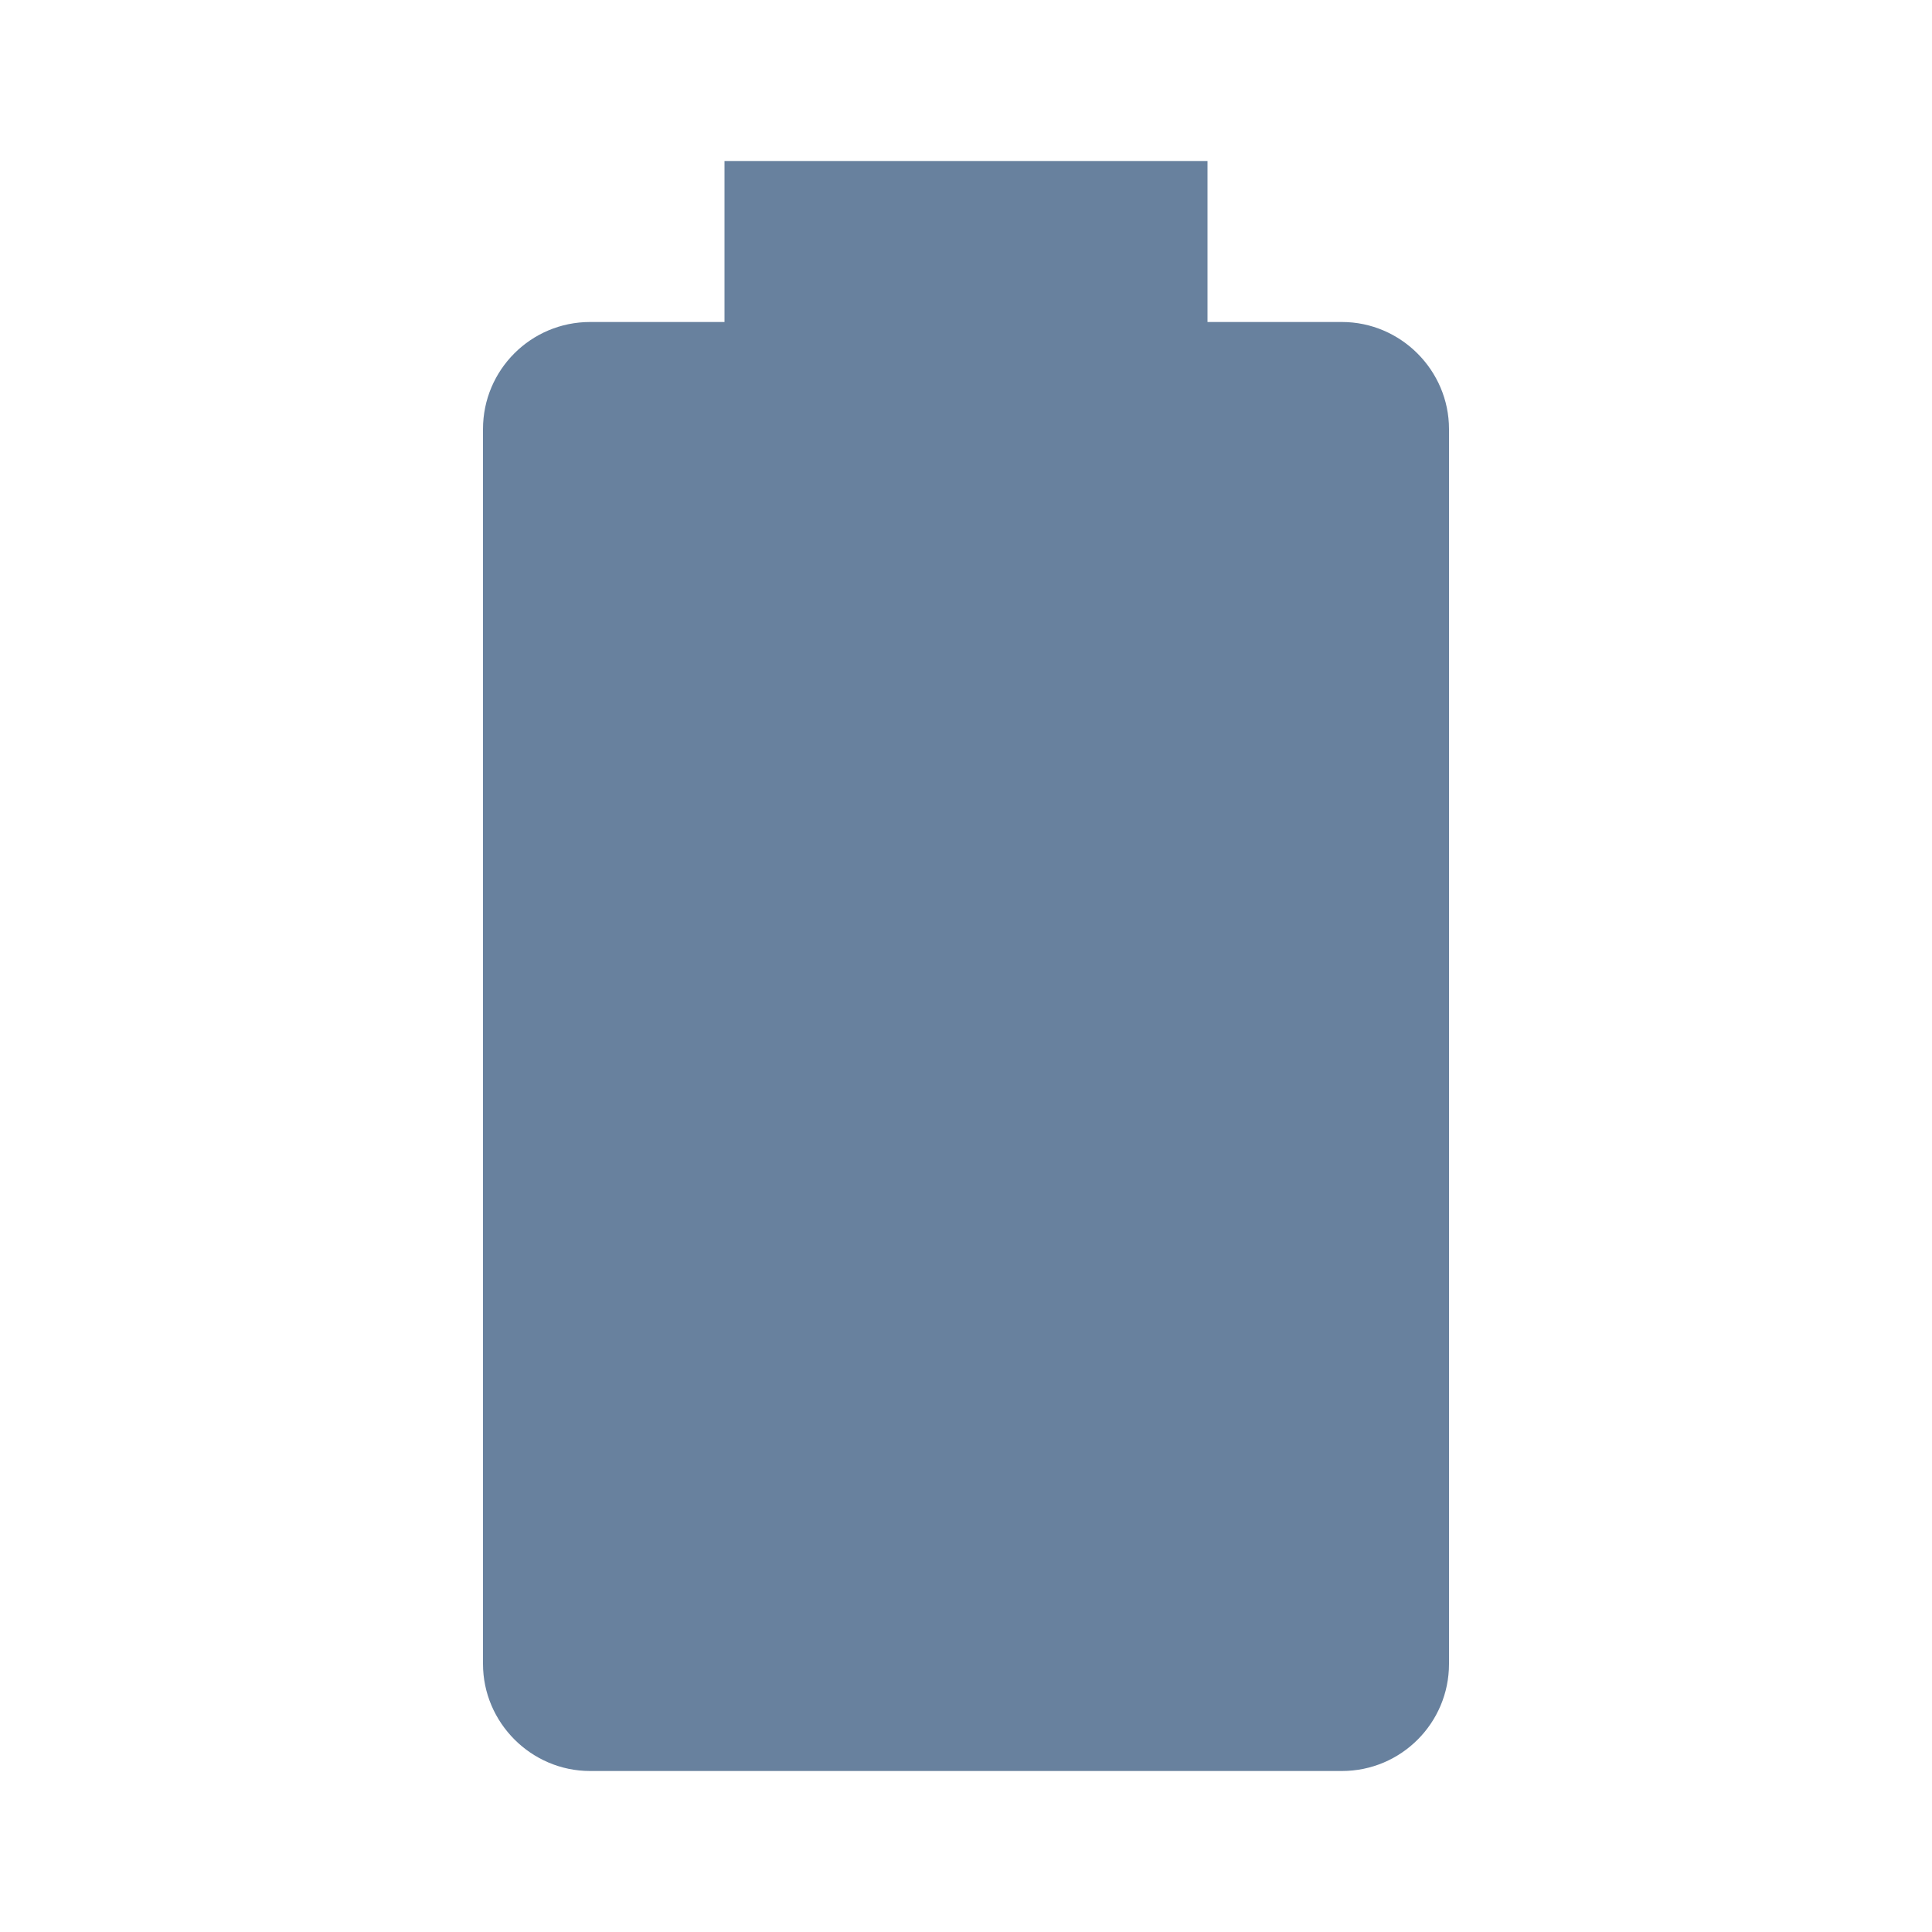
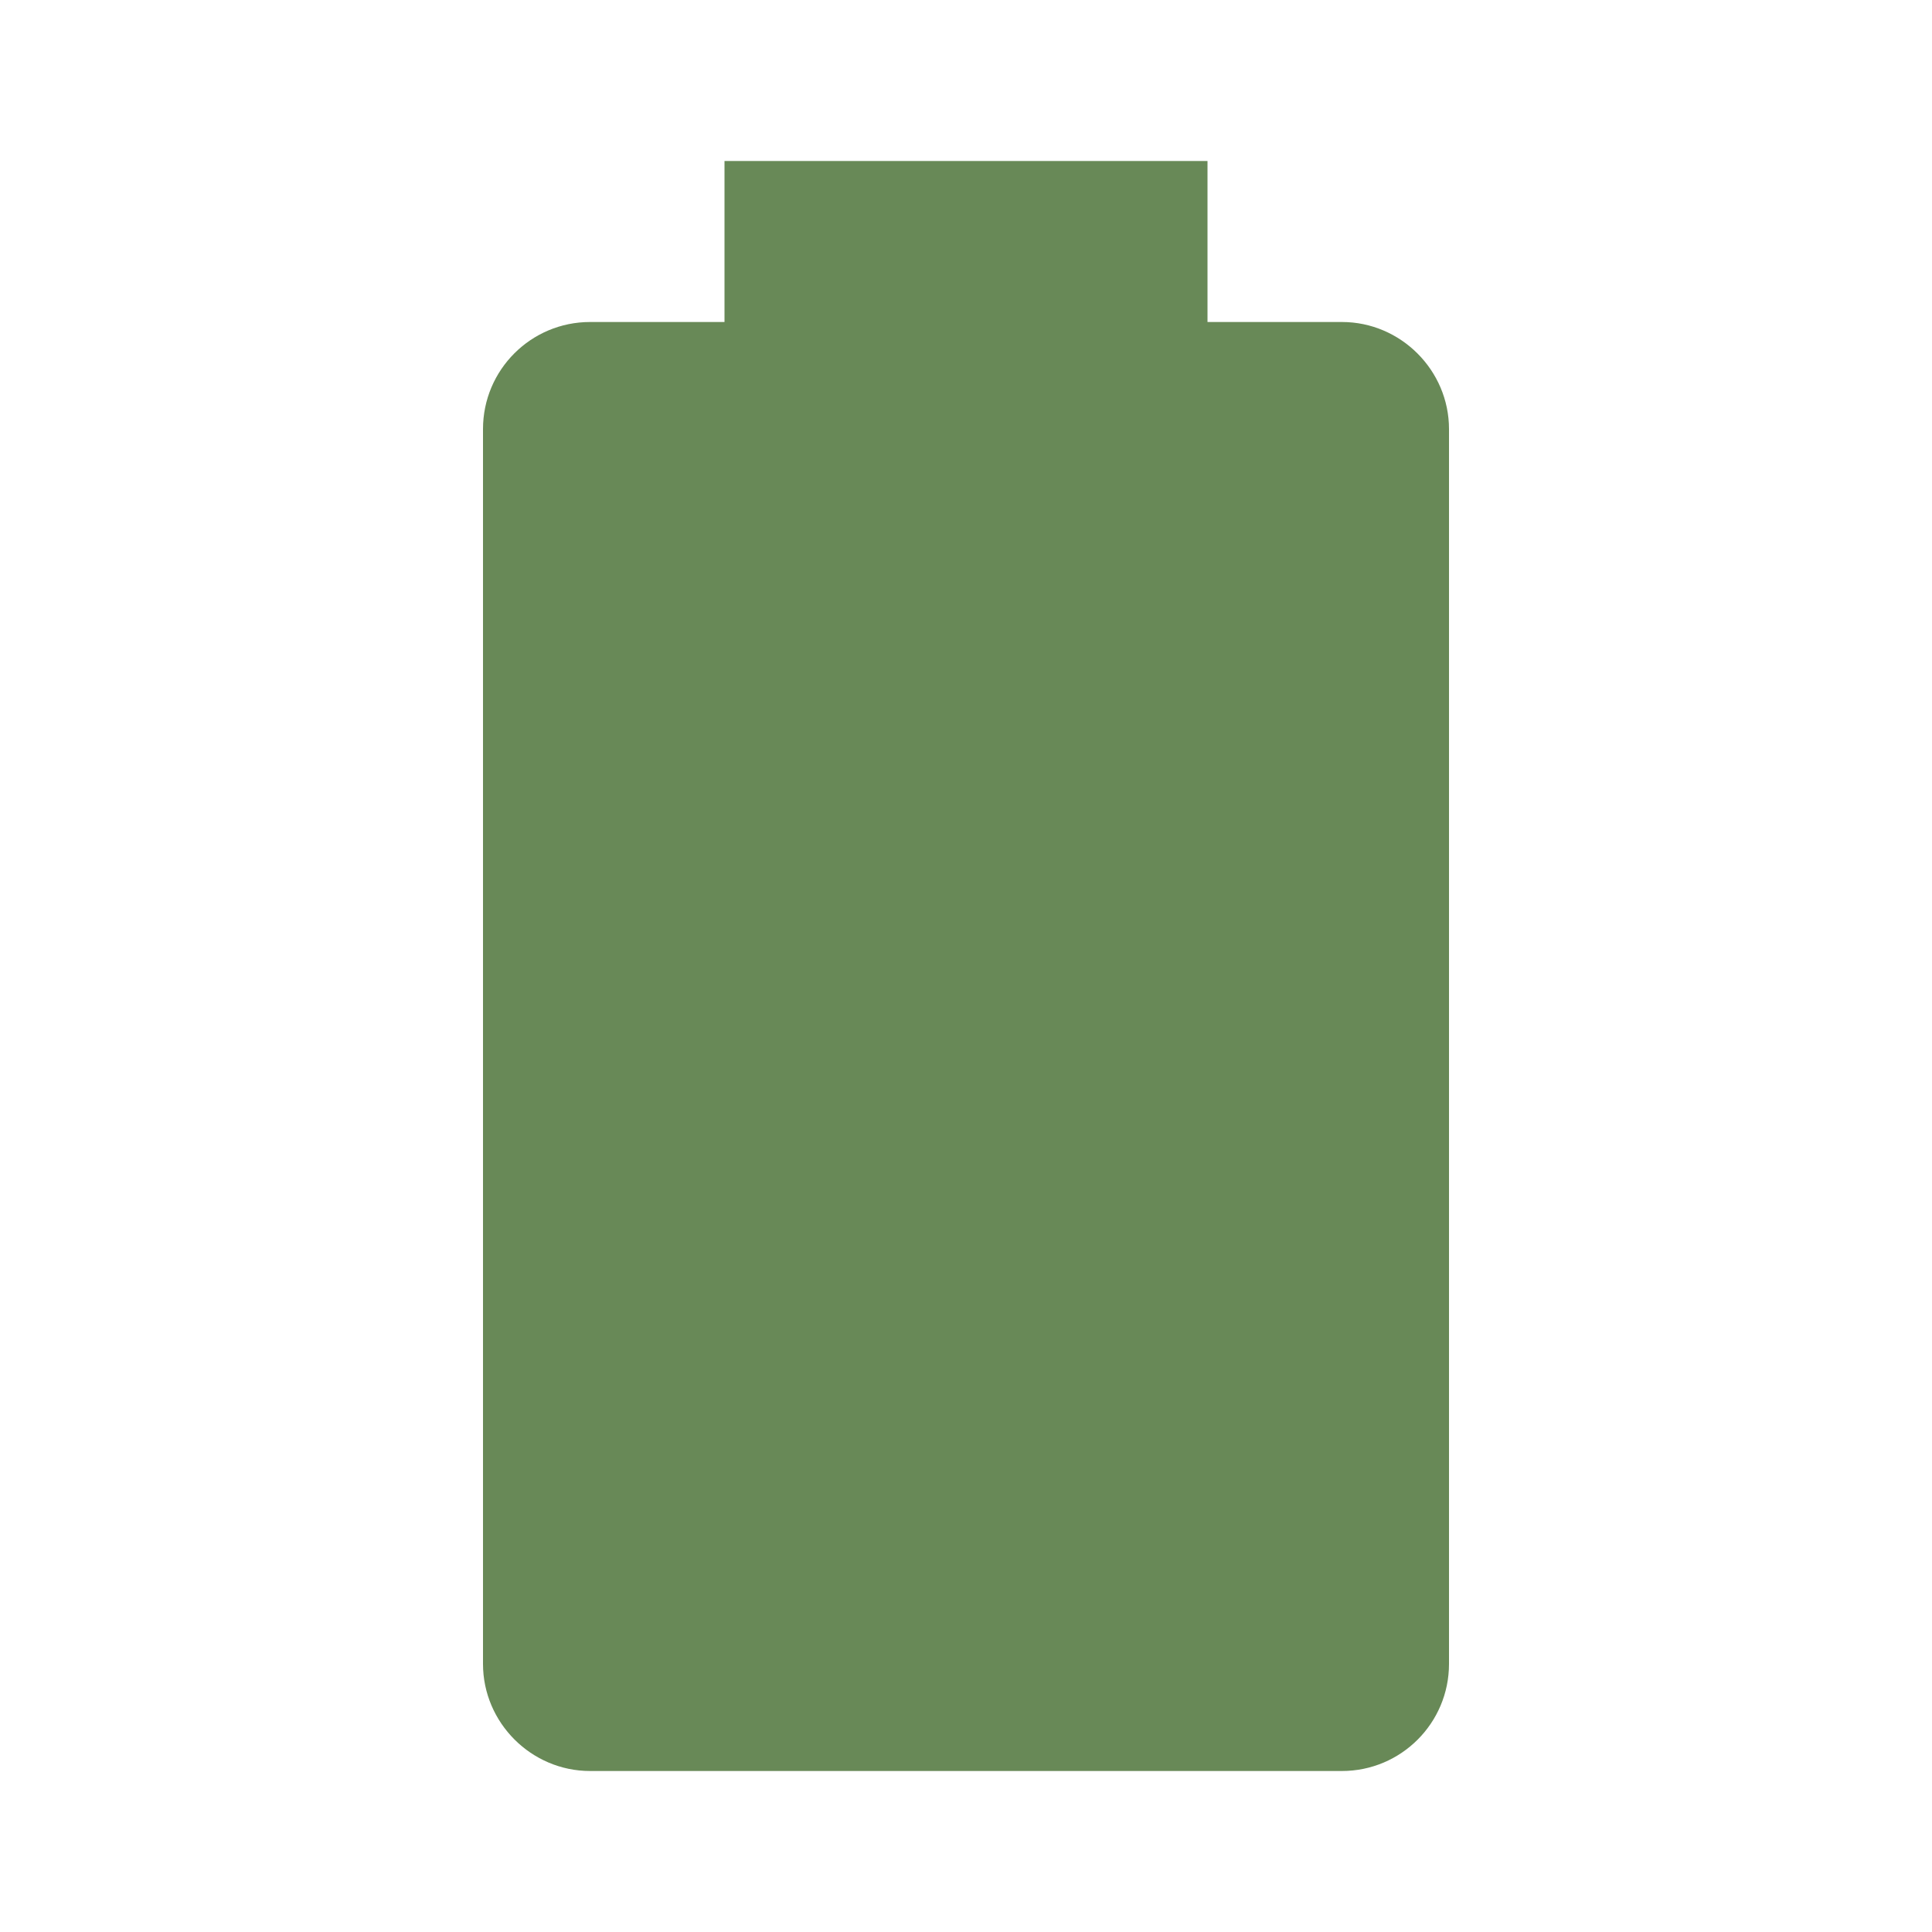
<svg xmlns="http://www.w3.org/2000/svg" viewBox="0 0 24 24">
-   <path d="M16.67,4H15V2H9V4H7.33A1.33,1.33 0 0,0 6,5.33V20.67C6,21.4 6.6,22 7.33,22H16.67A1.33,1.33 0 0,0 18,20.67V5.33C18,4.6 17.4,4 16.67,4Z" fill="#68819E" />
+   <path d="M16.67,4H15V2H9V4H7.33A1.33,1.33 0 0,0 6,5.33V20.67C6,21.4 6.6,22 7.33,22H16.67A1.33,1.33 0 0,0 18,20.67V5.33C18,4.6 17.4,4 16.67,4Z" fill="#688957" />
</svg>
